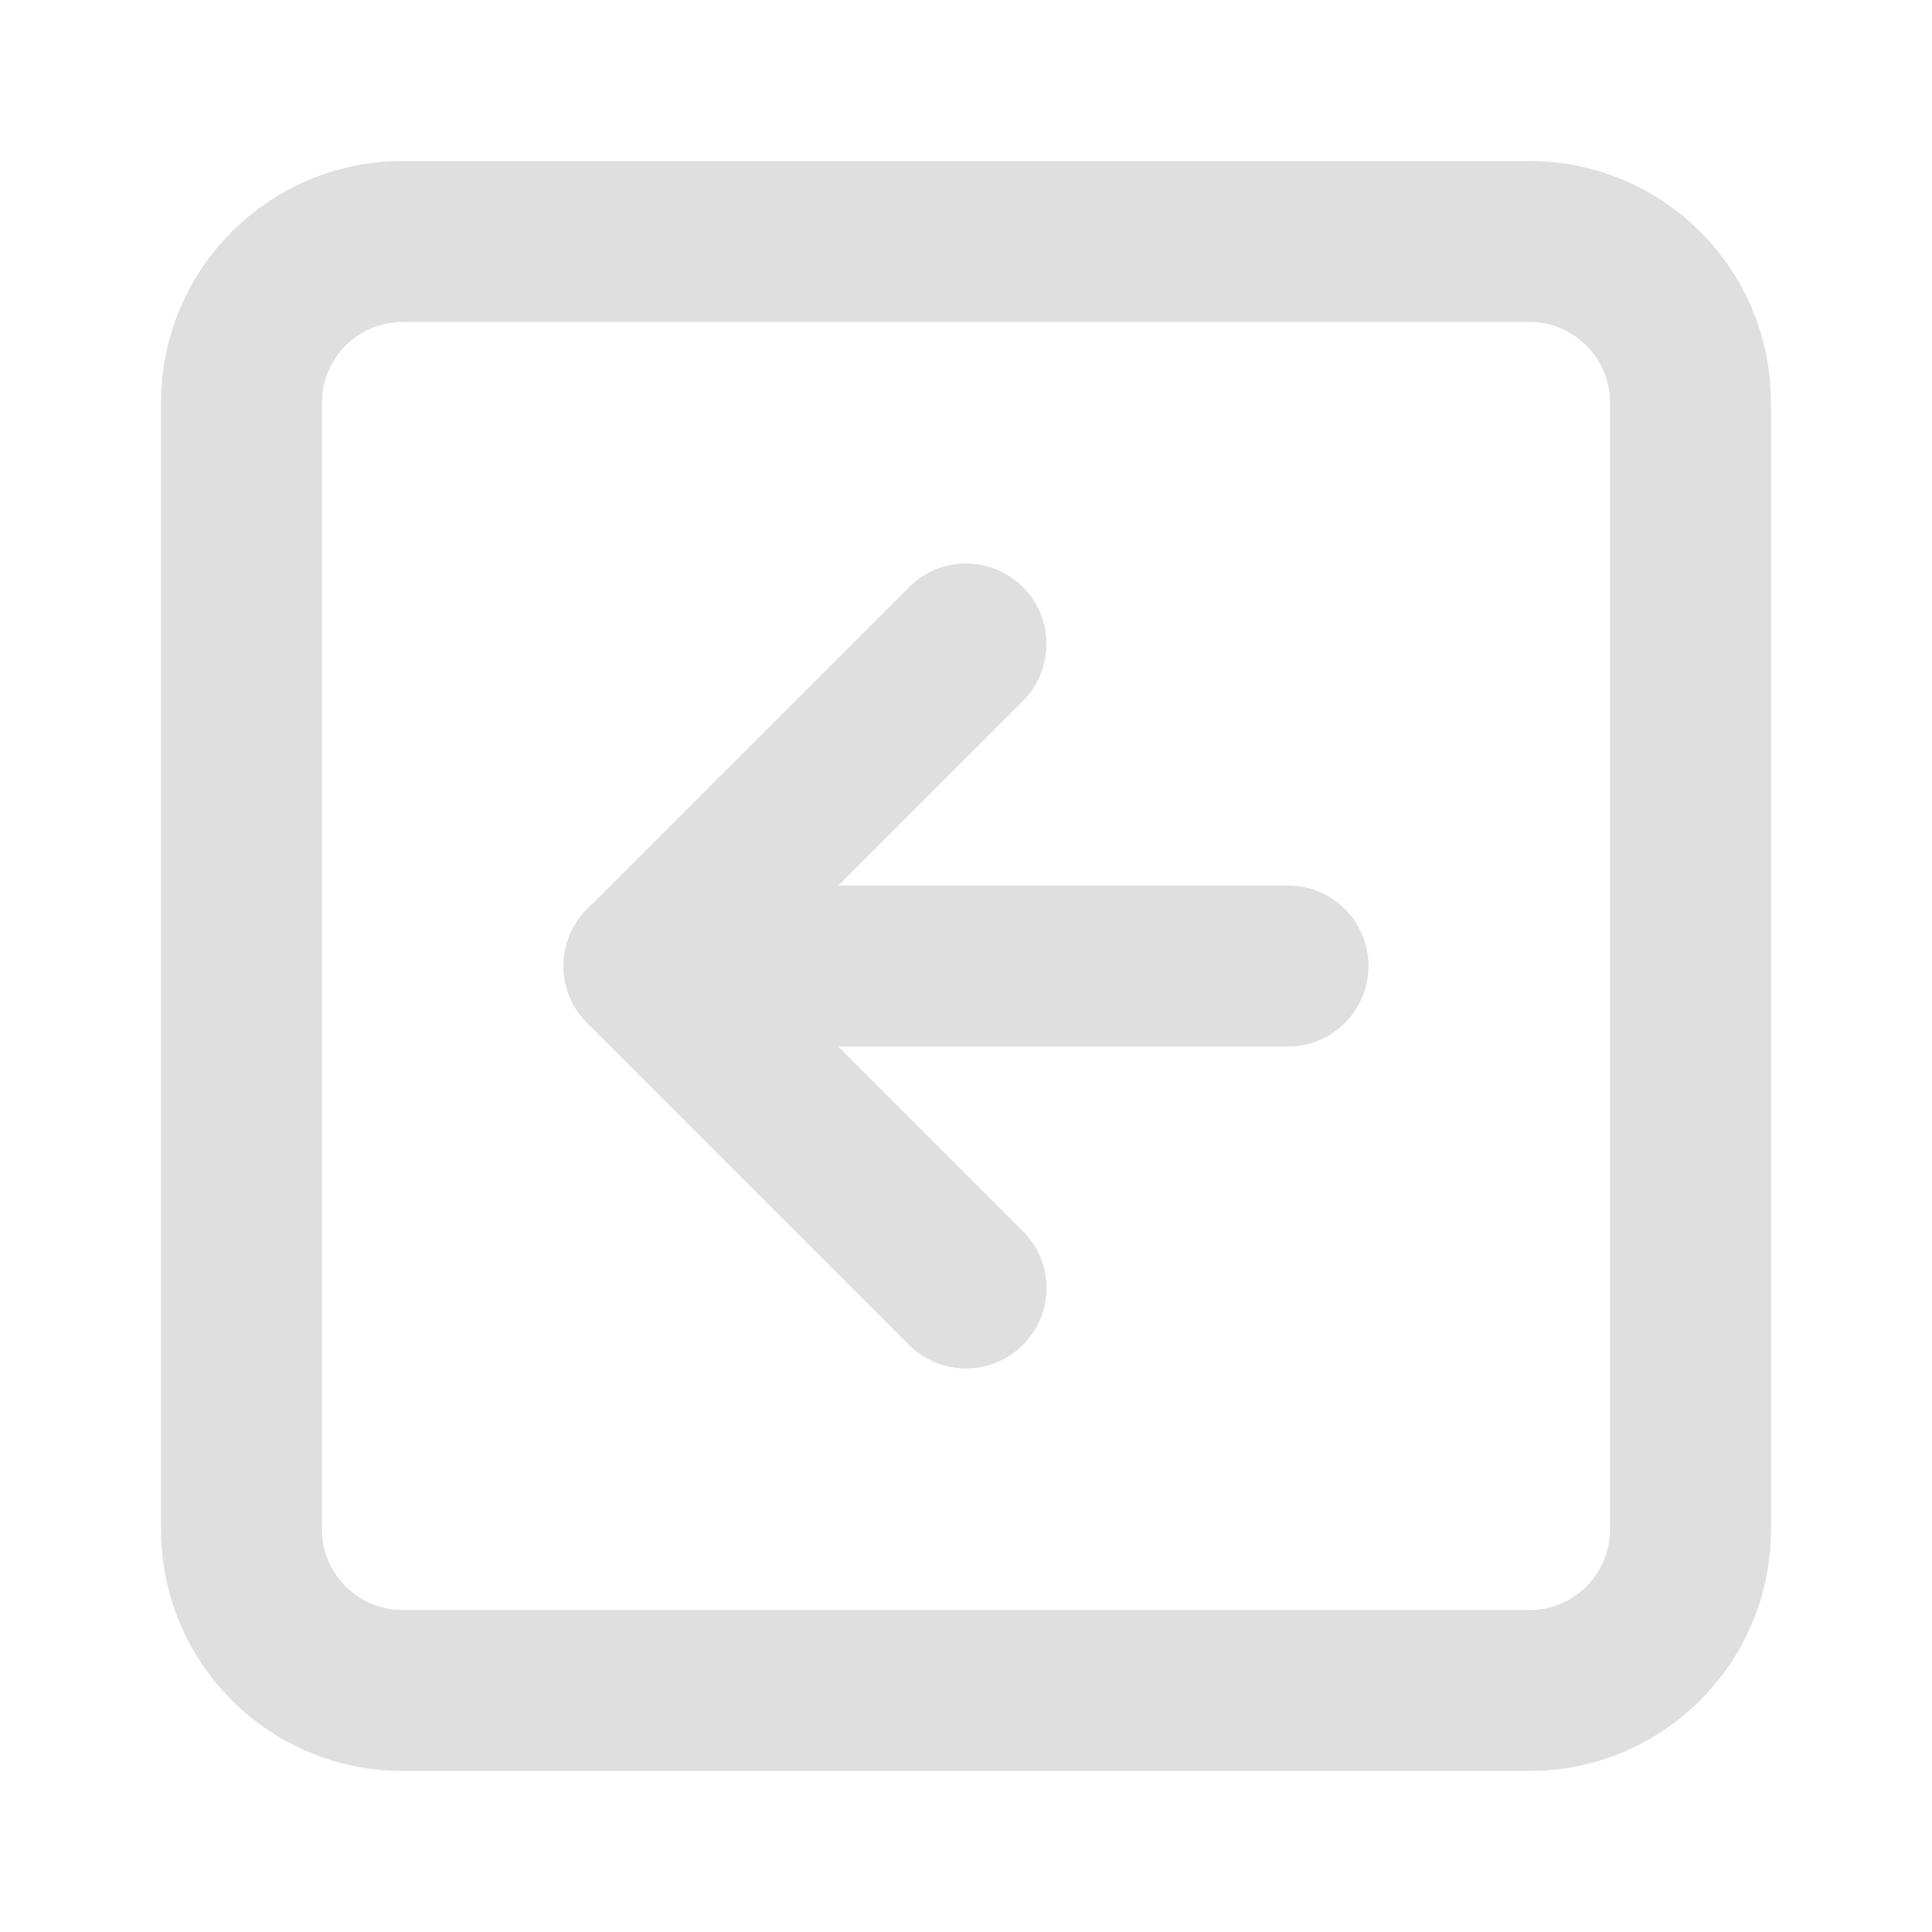
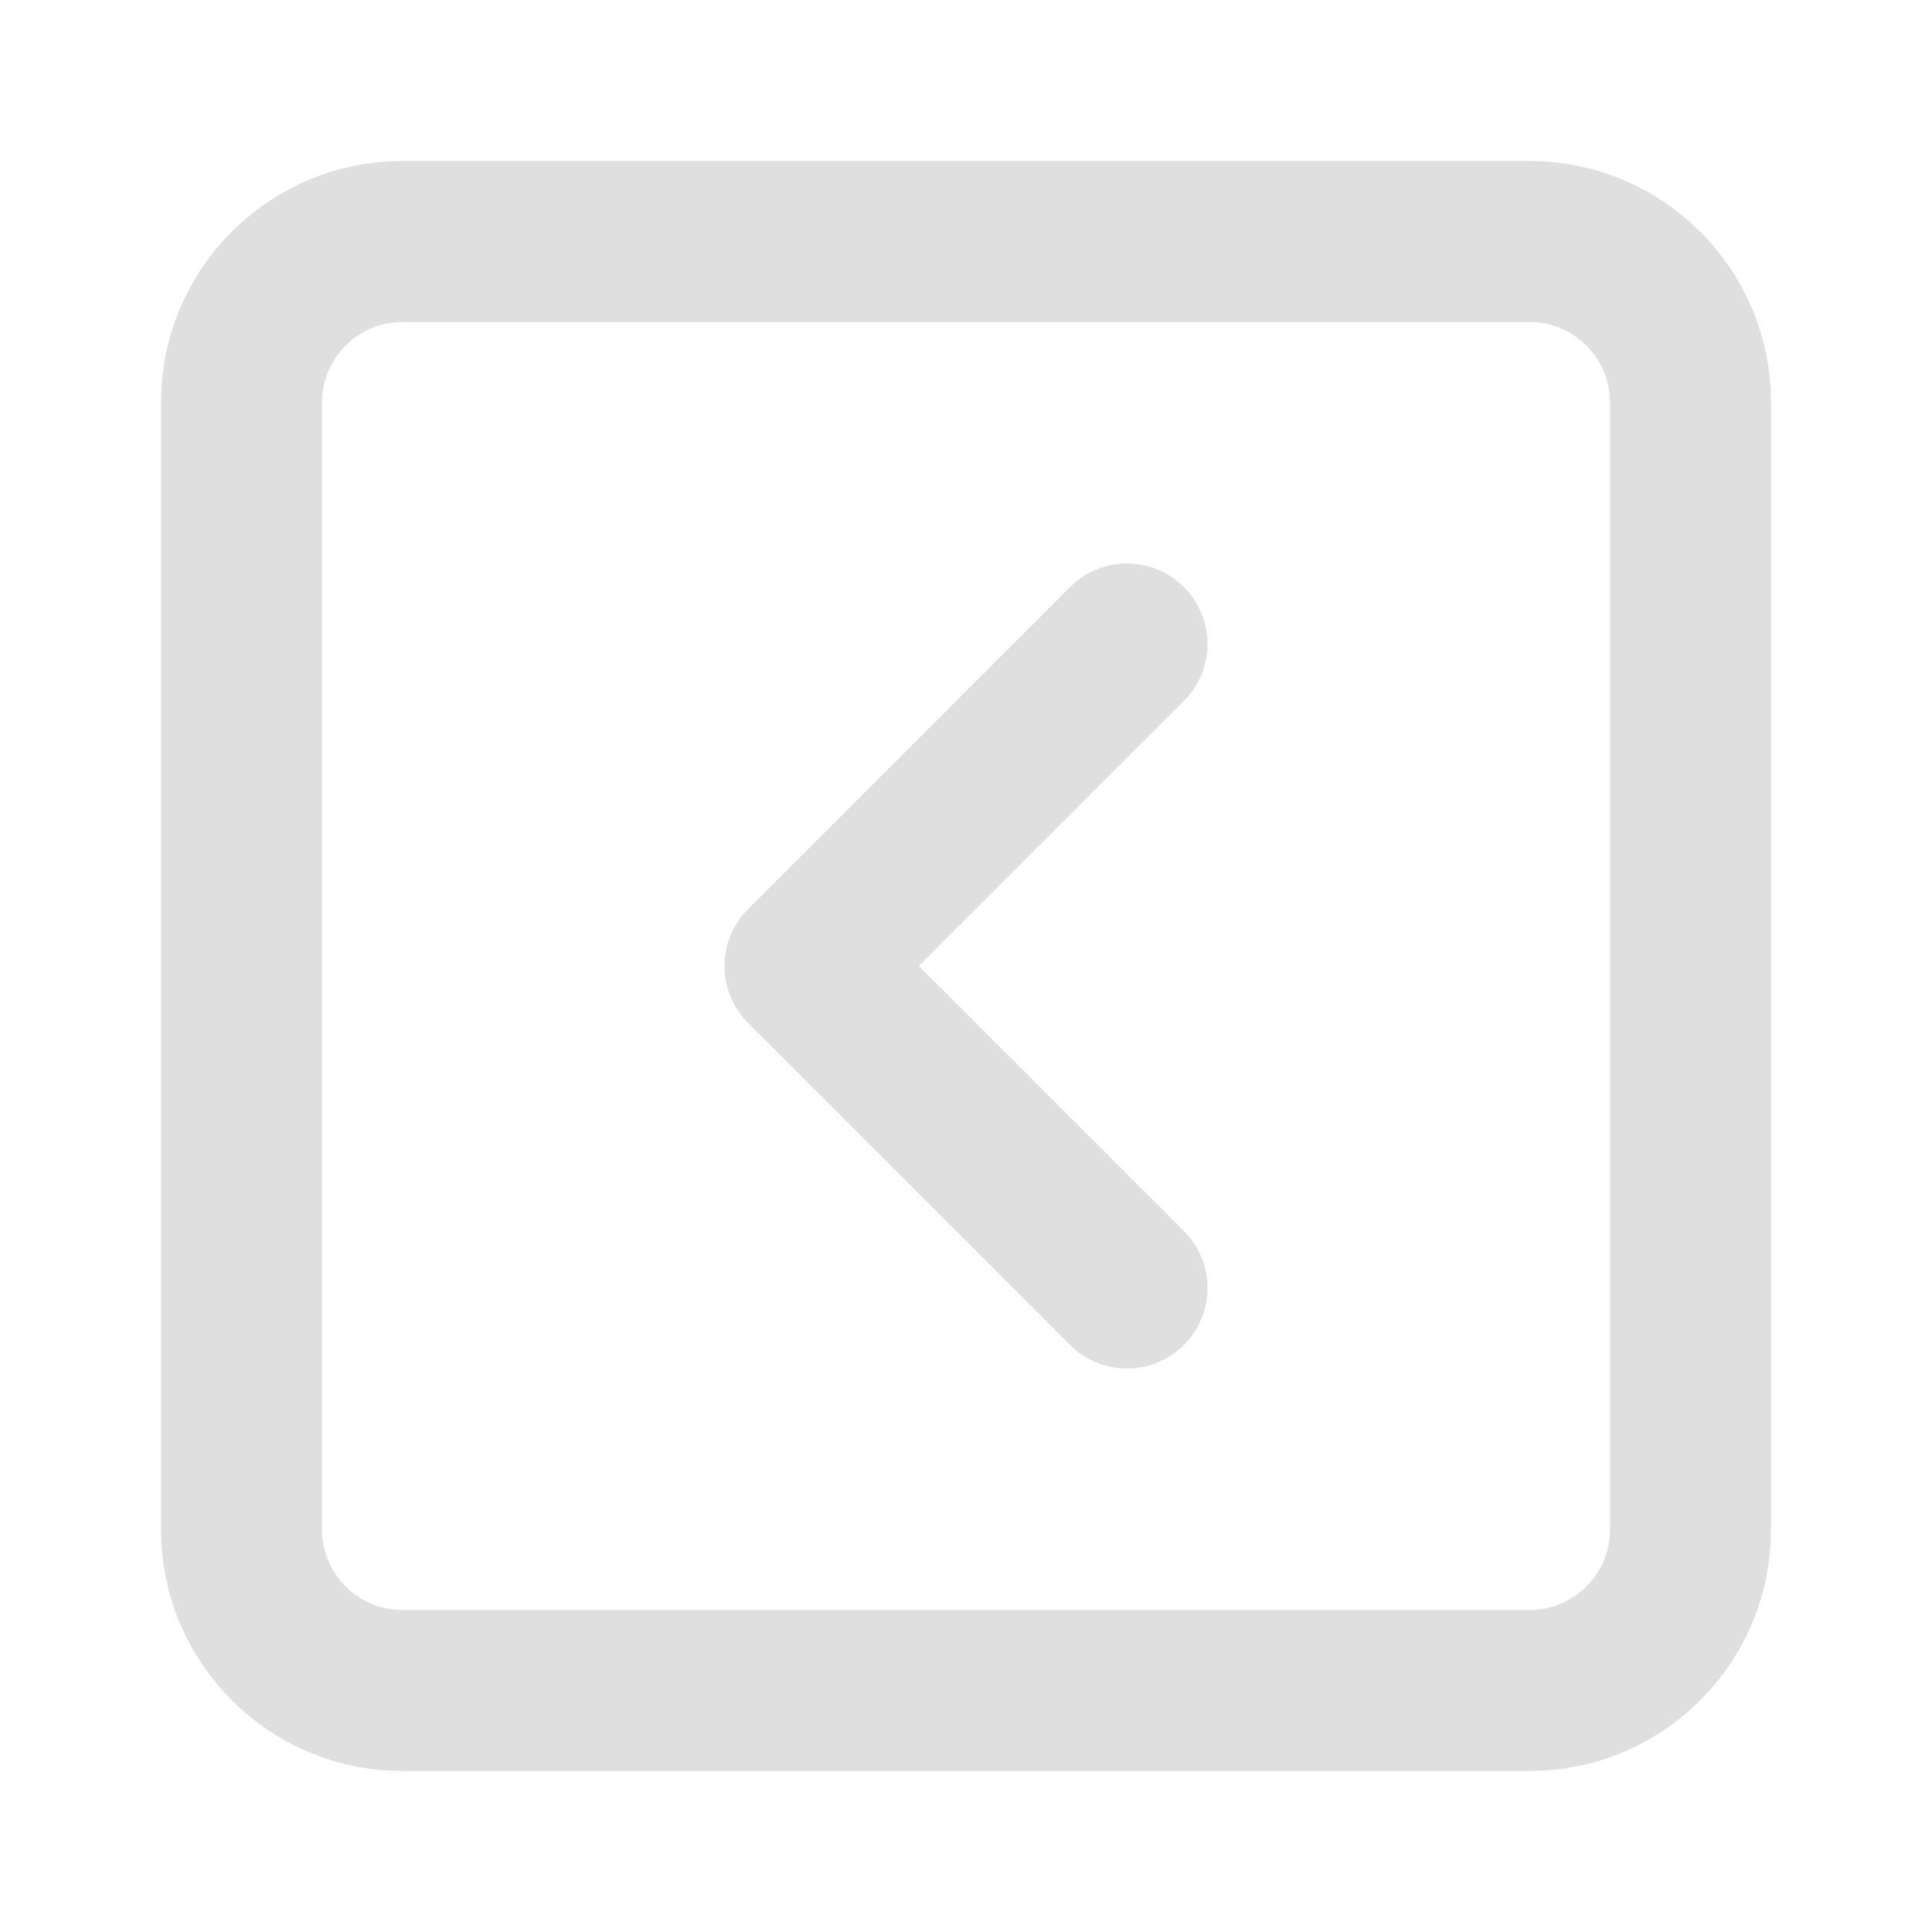
- <svg xmlns="http://www.w3.org/2000/svg" width="24" height="24" viewBox="0 0 24 24" fill="none" stroke="#dfdfdf" stroke-width="2" stroke-linecap="round" stroke-linejoin="round" class="lucide lucide-arrow-left-square">
+ <svg xmlns="http://www.w3.org/2000/svg" width="24" height="24" viewBox="0 0 24 24" fill="none" stroke="#dfdfdf" stroke-width="2" stroke-linecap="round" stroke-linejoin="round" class="lucide lucide-chevron-left-square">
  <rect width="18" height="18" x="3" y="3" rx="2" />
-   <path d="m12 8-4 4 4 4" />
-   <path d="M16 12H8" />
+   <path d="m14 16-4-4 4-4" />
</svg>
